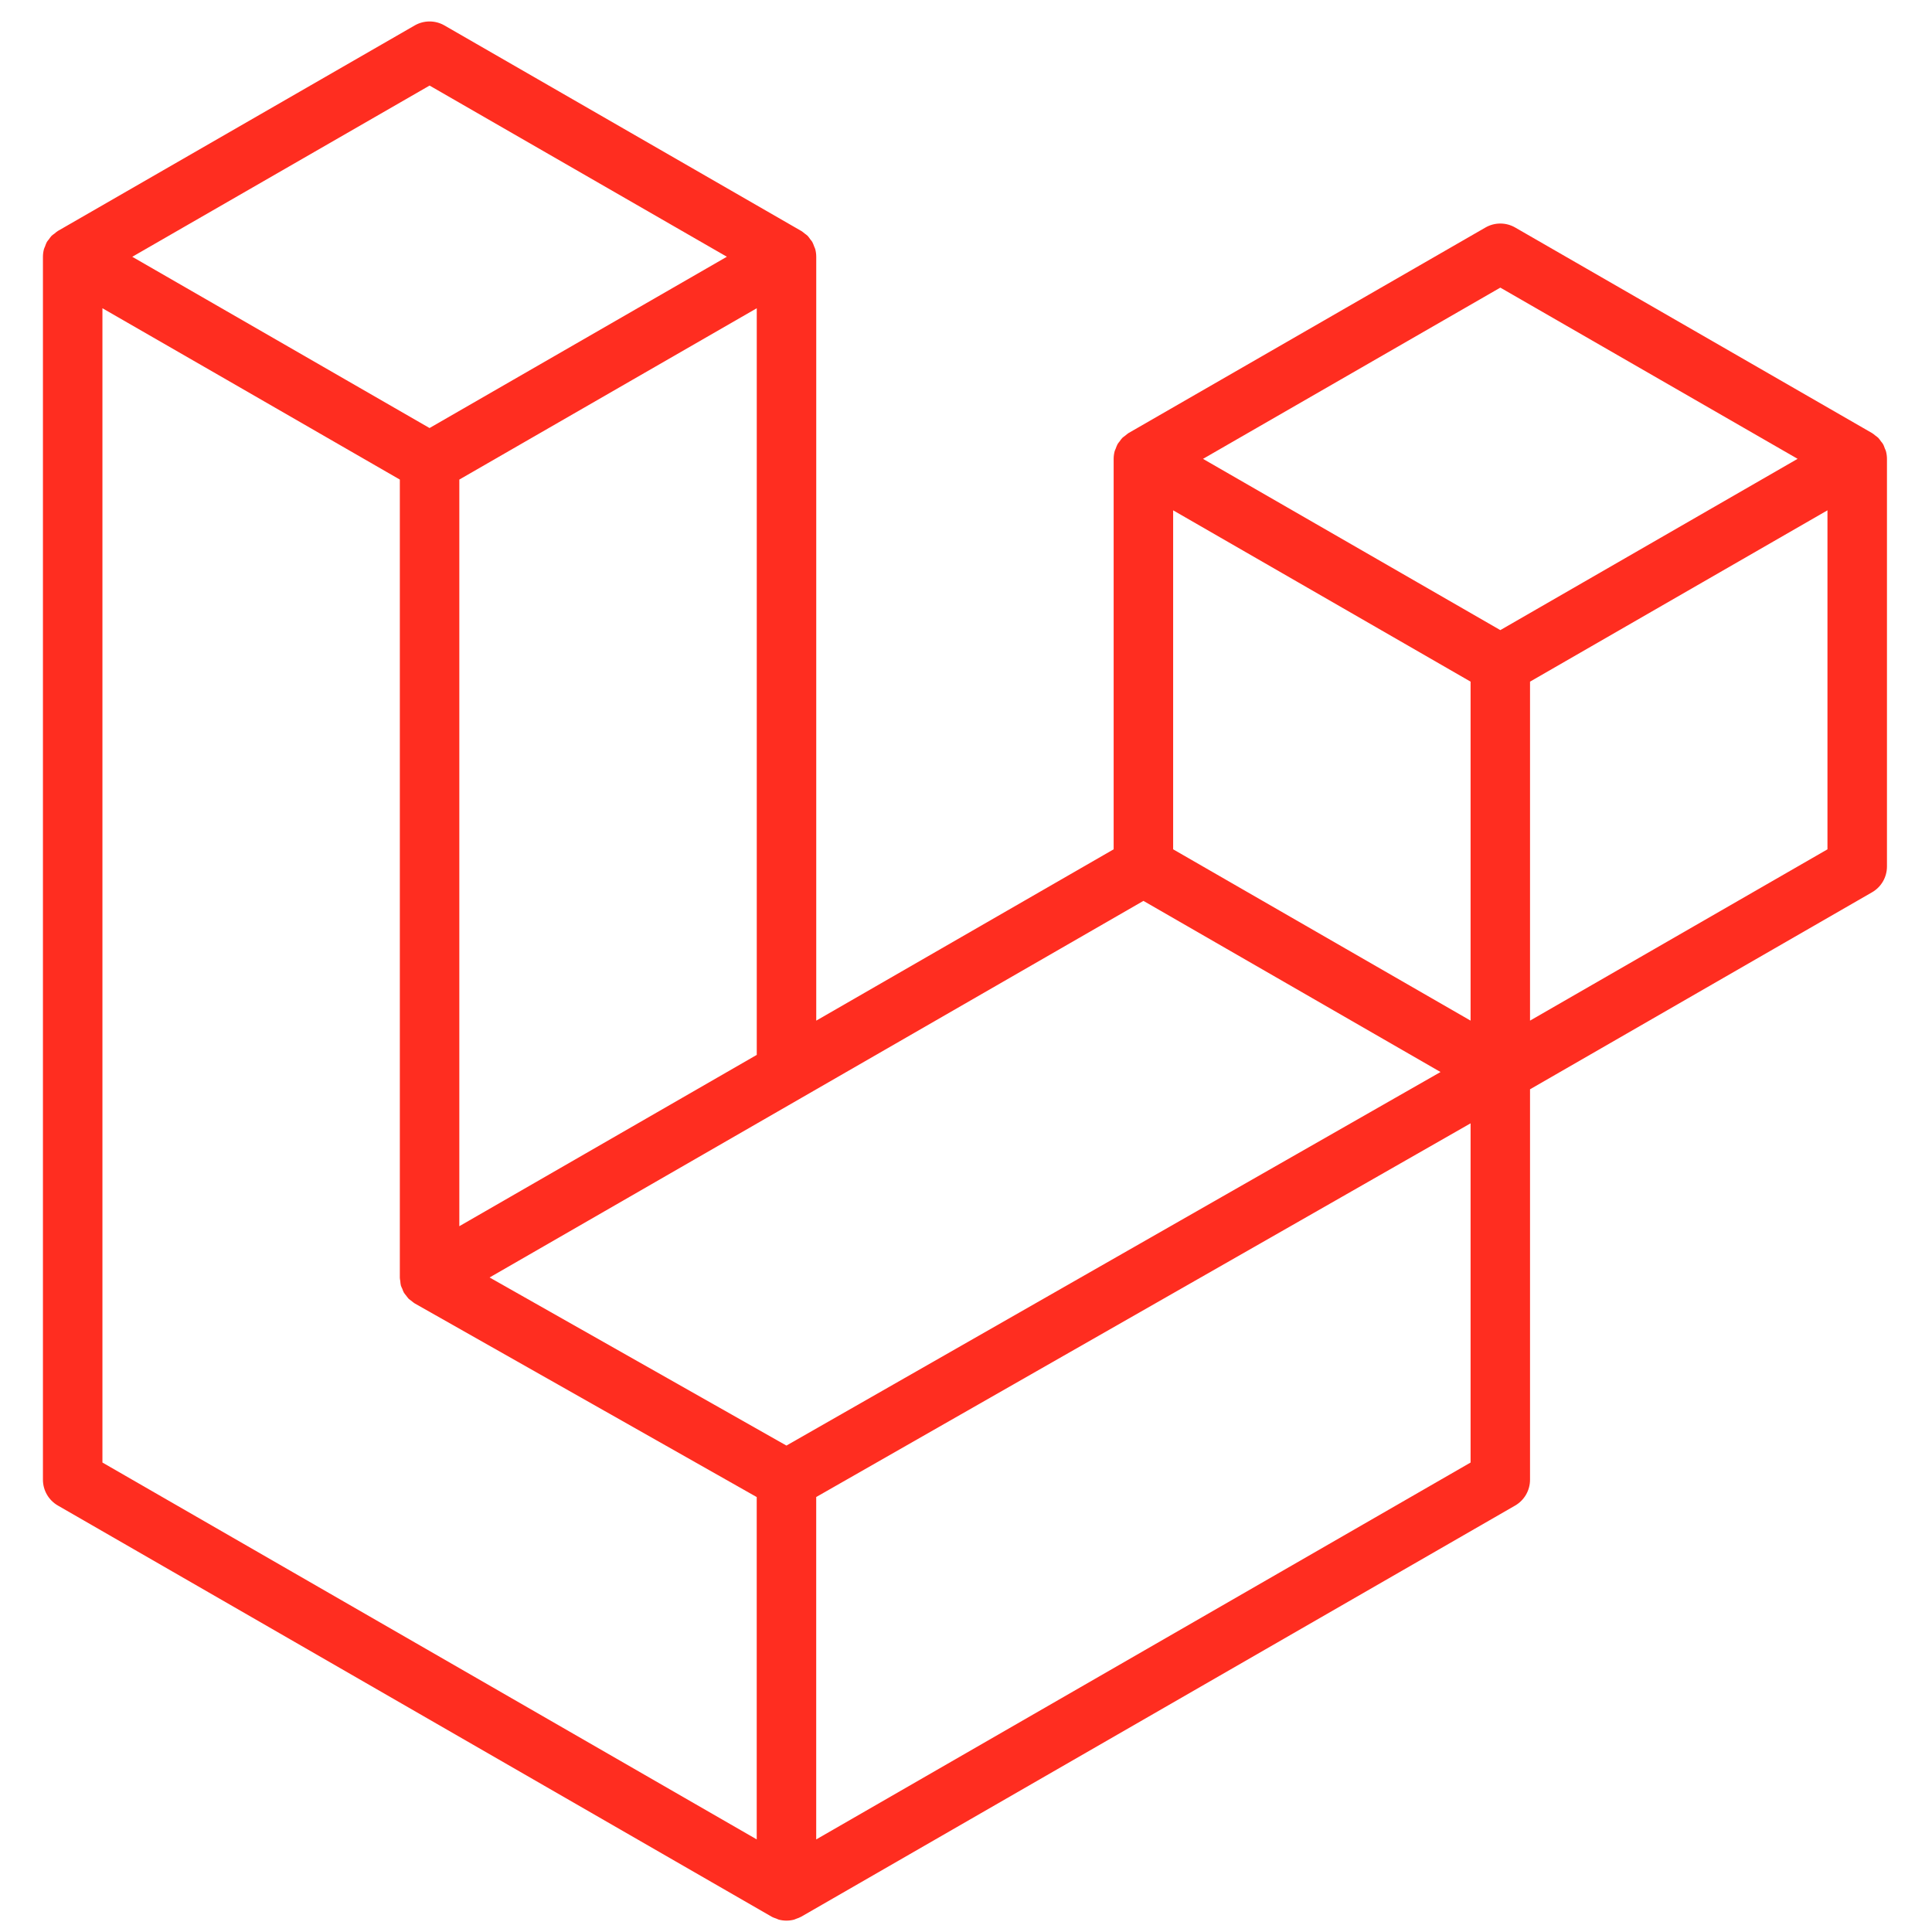
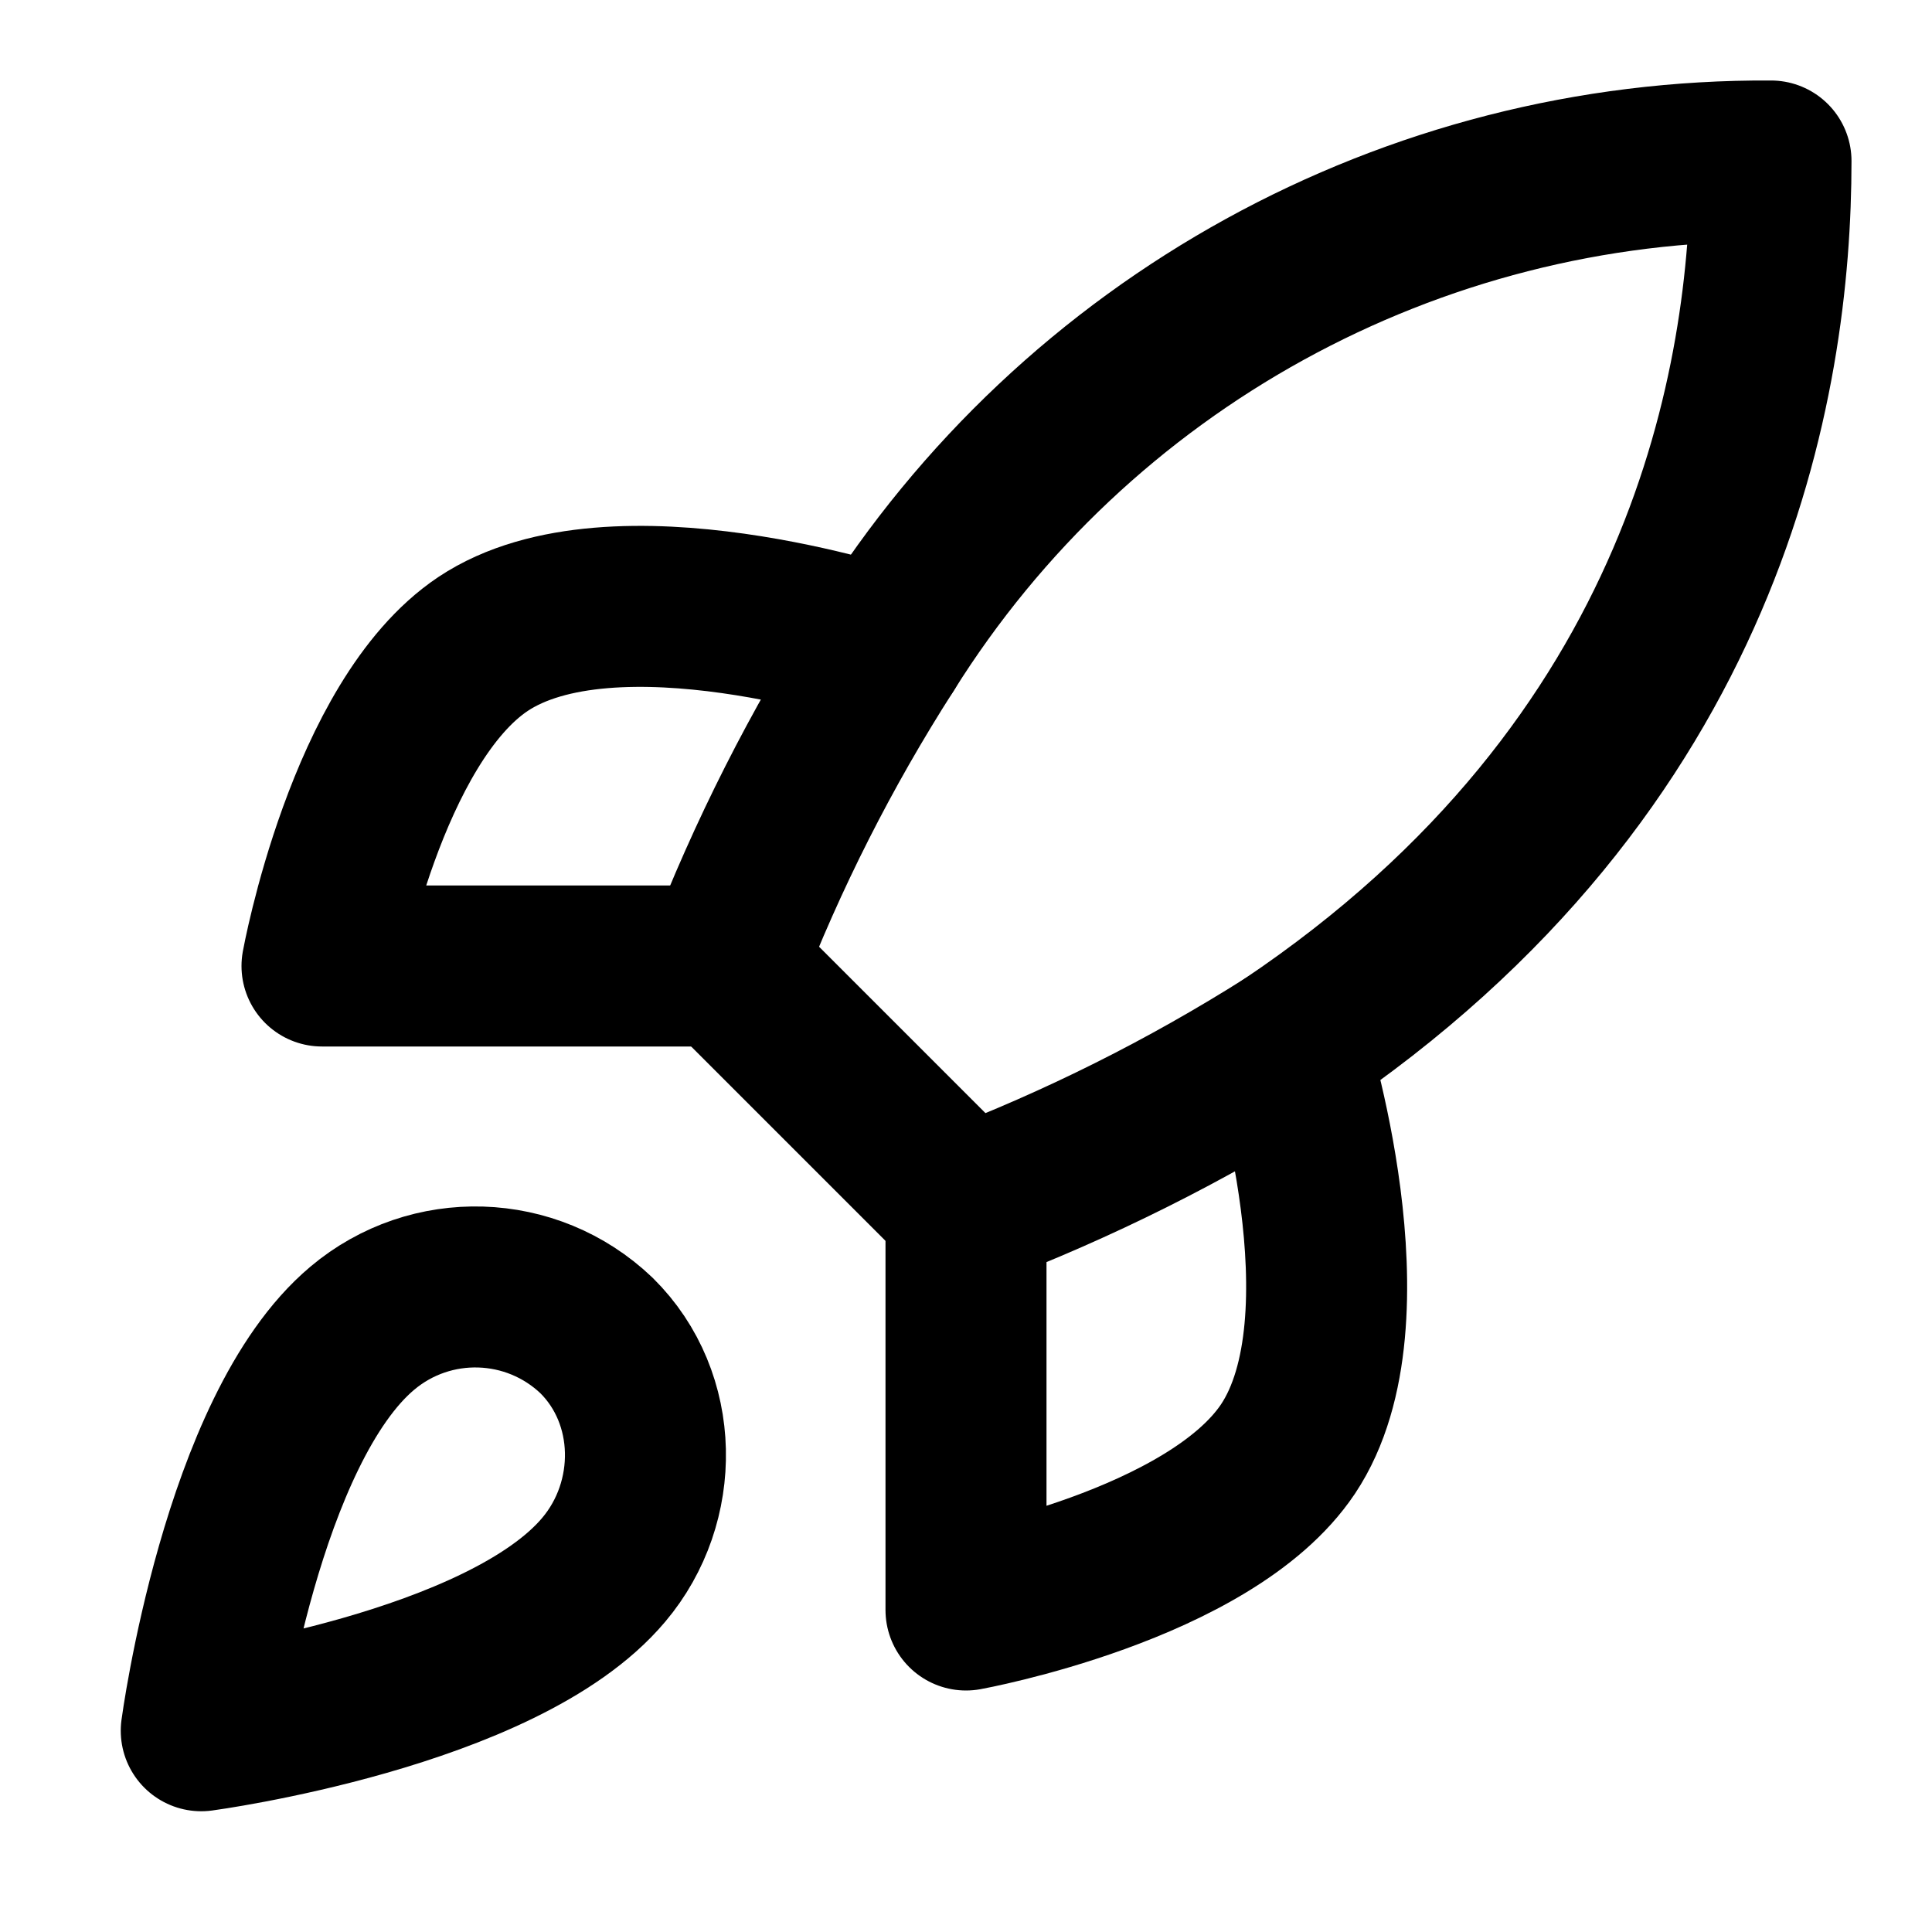
- <svg xmlns="http://www.w3.org/2000/svg" width="166" height="166" viewBox="0 0 166 166" fill="none">
-   <path fill-rule="evenodd" clip-rule="evenodd" d="M162.041 38.759C162.099 38.977 162.129 39.201 162.13 39.426V74.452C162.13 74.902 162.011 75.344 161.786 75.733C161.561 76.122 161.237 76.444 160.847 76.668L131.462 93.594V127.141C131.462 128.054 130.977 128.897 130.186 129.357L68.847 164.683C68.707 164.763 68.554 164.814 68.401 164.868C68.343 164.887 68.289 164.922 68.228 164.938C67.8 165.051 67.349 165.051 66.92 164.938C66.85 164.919 66.786 164.881 66.719 164.855C66.579 164.804 66.432 164.76 66.298 164.683L4.972 129.357C4.583 129.133 4.259 128.81 4.034 128.421C3.808 128.032 3.69 127.591 3.689 127.141L3.689 22.063C3.689 21.834 3.721 21.61 3.779 21.393C3.798 21.32 3.843 21.253 3.868 21.179C3.916 21.045 3.961 20.908 4.031 20.783C4.079 20.7 4.149 20.633 4.206 20.557C4.28 20.454 4.347 20.349 4.433 20.26C4.506 20.186 4.602 20.132 4.685 20.068C4.778 19.992 4.861 19.909 4.966 19.848L35.633 2.185C36.022 1.961 36.462 1.844 36.91 1.844C37.358 1.844 37.798 1.961 38.186 2.185L68.851 19.848H68.857C68.959 19.912 69.045 19.992 69.138 20.065C69.221 20.129 69.313 20.186 69.387 20.257C69.476 20.349 69.54 20.454 69.616 20.557C69.671 20.633 69.744 20.7 69.789 20.783C69.862 20.911 69.904 21.045 69.955 21.179C69.98 21.253 70.025 21.32 70.044 21.396C70.103 21.614 70.133 21.838 70.133 22.063V87.694L95.686 72.974V39.423C95.686 39.2 95.718 38.973 95.775 38.759C95.798 38.683 95.839 38.615 95.865 38.542C95.916 38.408 95.96 38.271 96.031 38.146C96.079 38.063 96.149 37.996 96.203 37.92C96.279 37.818 96.343 37.712 96.433 37.623C96.506 37.549 96.599 37.495 96.681 37.431C96.777 37.355 96.86 37.272 96.962 37.211L127.633 19.548C128.021 19.324 128.461 19.206 128.91 19.206C129.358 19.206 129.798 19.324 130.186 19.548L160.85 37.211C160.959 37.275 161.042 37.355 161.137 37.428C161.217 37.492 161.31 37.549 161.383 37.62C161.473 37.712 161.536 37.818 161.613 37.92C161.67 37.996 161.741 38.063 161.785 38.146C161.859 38.271 161.9 38.408 161.951 38.542C161.98 38.615 162.021 38.683 162.041 38.759ZM157.018 72.974V43.848L146.287 50.028L131.462 58.568V87.694L157.021 72.974H157.018ZM126.354 125.663V96.518L111.771 104.85L70.13 128.626V158.046L126.354 125.663ZM8.801 26.485V125.663L65.018 158.043V128.629L35.649 112L35.64 111.994L35.627 111.988C35.528 111.93 35.445 111.847 35.353 111.777C35.273 111.713 35.18 111.662 35.11 111.592L35.104 111.582C35.021 111.502 34.963 111.403 34.893 111.314C34.829 111.228 34.753 111.154 34.702 111.065L34.699 111.055C34.641 110.96 34.606 110.845 34.565 110.736C34.523 110.64 34.469 110.551 34.443 110.449C34.411 110.328 34.405 110.197 34.392 110.072C34.379 109.976 34.354 109.881 34.354 109.785V109.778V41.205L19.532 32.662L8.801 26.485ZM36.913 7.35L11.364 22.063L36.907 36.777L62.453 22.06L36.907 7.35H36.913ZM50.2 99.174L65.022 90.637V26.485L54.291 32.665L39.466 41.205V105.357L50.2 99.174ZM128.91 24.713L103.363 39.426L128.91 54.14L154.453 39.423L128.91 24.713ZM126.354 58.568L111.529 50.028L100.798 43.848V72.974L115.619 81.511L126.354 87.694V58.568ZM67.571 124.205L105.042 102.803L123.772 92.109L98.245 77.405L68.854 94.334L42.066 109.762L67.571 124.205Z" fill="#FF2D20" />
+ <svg xmlns="http://www.w3.org/2000/svg" width="24" height="24" viewBox="0 0 24 24" fill="none" stroke="currentColor" stroke-width="2" stroke-linecap="round" stroke-linejoin="round" class="lucide lucide-rocket-icon lucide-rocket">
+   <path d="M12 15v5s3.03-.55 4-2c1.08-1.62 0-5 0-5" />
+   <path d="M4.5 16.5c-1.5 1.26-2 5-2 5s3.74-.5 5-2c.71-.84.7-2.13-.09-2.91a2.18 2.18 0 0 0-2.91-.09" />
+   <path d="M9 12a22 22 0 0 1 2-3.95A12.88 12.88 0 0 1 22 2c0 2.72-.78 7.5-6 11a22.4 22.4 0 0 1-4 2z" />
+   <path d="M9 12H4s.55-3.03 2-4c1.62-1.08 5 .05 5 .05" />
</svg>
